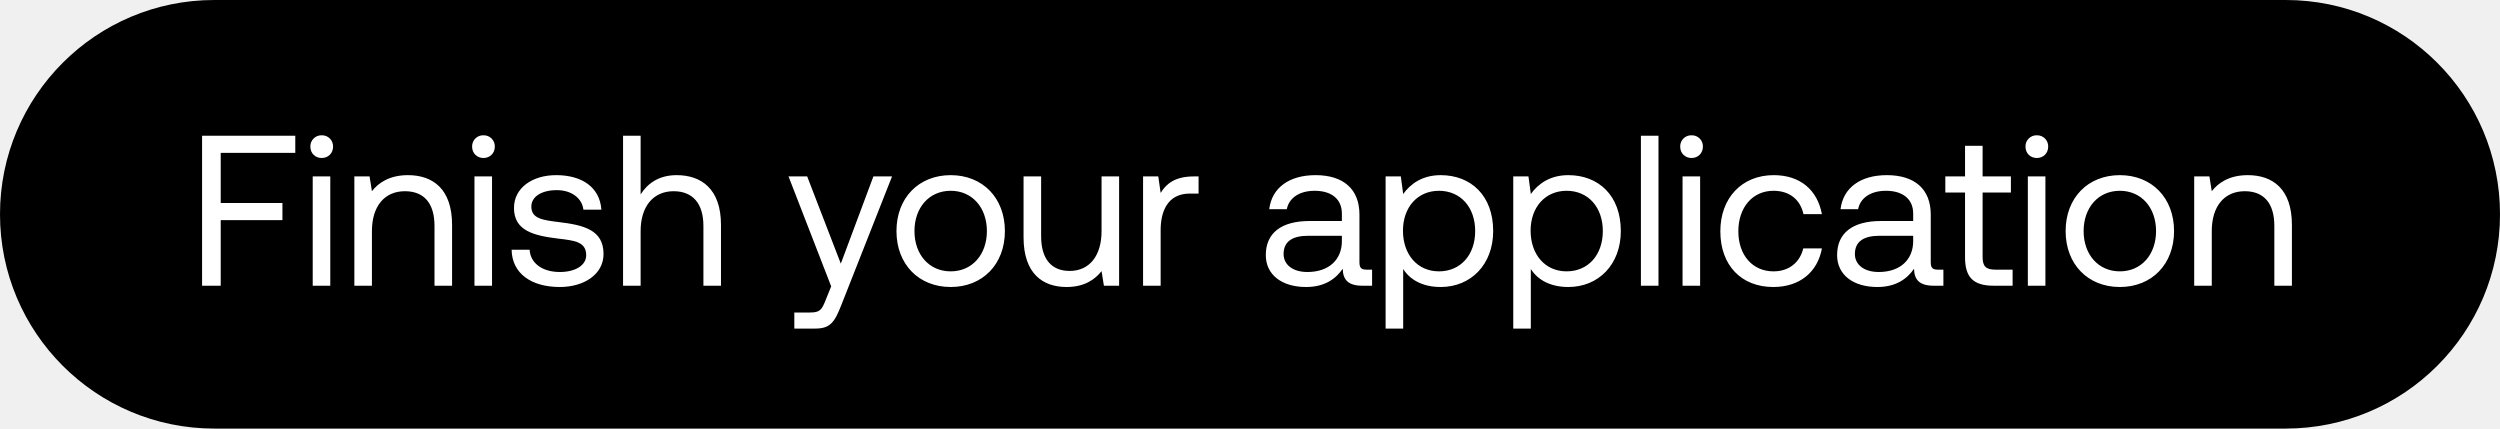
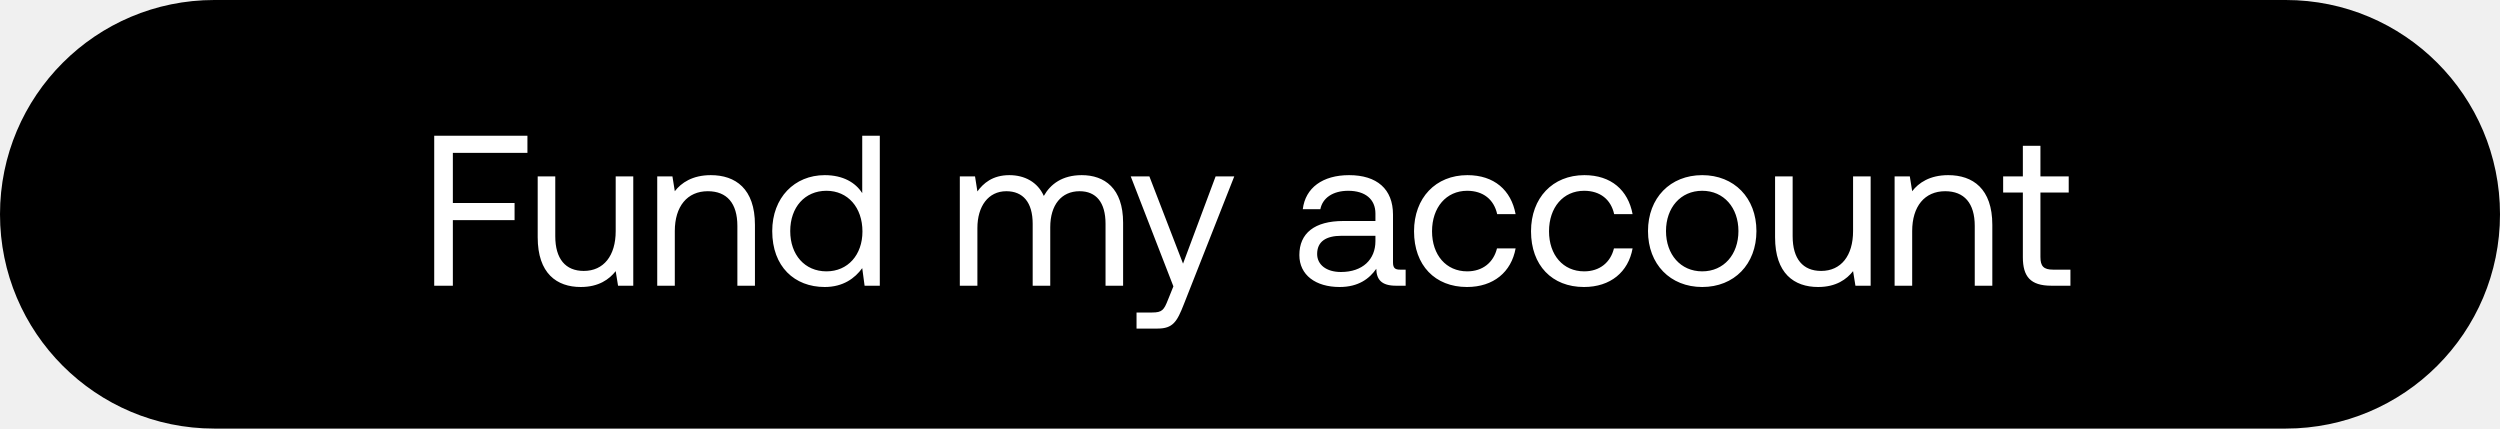
<svg xmlns="http://www.w3.org/2000/svg" width="140" height="24" viewBox="0 0 140 24" fill="none">
  <rect width="140" height="24" rx="12" fill="#000" />
-   <path d="M11.316 16h1.044v-3.672h3.456v-.96H12.36V8.56h4.176V7.6h-5.22V16zm6.7-7.152c.36 0 .636-.264.636-.636a.618.618 0 00-.636-.636.618.618 0 00-.636.636c0 .372.276.636.636.636zM17.512 16h.984V9.88h-.984V16zm5.332-6.192c-1.032 0-1.656.432-2.016.9l-.132-.828h-.852V16h.984v-3.06c0-1.38.696-2.232 1.848-2.232 1.068 0 1.656.672 1.656 1.944V16h.984v-3.408c0-2.028-1.092-2.784-2.472-2.784zm4.23-.96c.36 0 .636-.264.636-.636a.618.618 0 00-.636-.636.618.618 0 00-.636.636c0 .372.276.636.636.636zM26.57 16h.984V9.88h-.984V16zm2.08-2.016c.024 1.344 1.117 2.088 2.7 2.088 1.356 0 2.448-.708 2.448-1.848 0-1.356-1.116-1.62-2.508-1.788-.887-.108-1.535-.192-1.535-.864 0-.564.576-.924 1.428-.924.84 0 1.416.468 1.487 1.092h1.008c-.095-1.272-1.103-1.92-2.495-1.932-1.38-.012-2.4.72-2.4 1.836 0 1.272 1.091 1.548 2.46 1.716.912.108 1.584.168 1.584.936 0 .564-.612.936-1.476.936-1.02 0-1.656-.528-1.692-1.248H28.65zm9.24-4.176c-1.031 0-1.655.504-2.015 1.08V7.6h-.984V16h.984v-3.06c0-1.38.708-2.232 1.848-2.232 1.056 0 1.668.672 1.668 1.944V16h.984v-3.408c0-2.028-1.116-2.784-2.484-2.784zm8.656 6.228l-.3.744c-.228.576-.324.72-.888.72h-.876v.9h1.176c.864 0 1.092-.384 1.476-1.368l2.82-7.152H48.91l-1.824 4.884-1.884-4.884h-1.044l2.388 6.156zm6.692.036c1.788 0 3.036-1.272 3.036-3.132s-1.248-3.132-3.036-3.132-3.036 1.272-3.036 3.132 1.248 3.132 3.036 3.132zm0-.876c-1.212 0-2.028-.948-2.028-2.256 0-1.308.816-2.256 2.028-2.256 1.212 0 2.028.948 2.028 2.256 0 1.308-.816 2.256-2.028 2.256zm8.449-2.256c0 1.38-.672 2.232-1.788 2.232-1.02 0-1.596-.672-1.596-1.944V9.88h-.984v3.408c0 2.028 1.067 2.784 2.411 2.784 1.009 0 1.597-.432 1.957-.888l.132.816h.851V9.88h-.983v3.06zm5.157-3.06c-1.092 0-1.56.456-1.848.924l-.132-.924h-.852V16h.984v-3.12c0-.972.348-2.04 1.632-2.04h.492v-.96h-.276zm9.681 5.22c-.276 0-.396-.084-.396-.408v-2.676c0-1.428-.9-2.208-2.46-2.208-1.476 0-2.448.708-2.592 1.908h.984c.12-.624.696-1.032 1.56-1.032.96 0 1.524.48 1.524 1.272v.42h-1.8c-1.608 0-2.46.684-2.46 1.908 0 1.116.912 1.788 2.256 1.788 1.056 0 1.668-.468 2.052-1.02.012.6.288.948 1.104.948h.54v-.9h-.312zm-1.38-1.596c0 1.02-.708 1.728-1.932 1.728-.816 0-1.332-.408-1.332-1.008 0-.696.492-1.02 1.368-1.02h1.896v.3zm5.533-3.696c-1.032 0-1.692.492-2.1 1.056l-.132-.984h-.852v8.52h.984v-3.336c.372.588 1.068 1.008 2.1 1.008 1.692 0 2.94-1.26 2.94-3.132 0-1.992-1.248-3.132-2.94-3.132zm-.096 5.388c-1.2 0-2.016-.936-2.016-2.28 0-1.308.816-2.232 2.016-2.232 1.212 0 2.028.924 2.028 2.256 0 1.332-.816 2.256-2.028 2.256zm7.244-5.388c-1.032 0-1.692.492-2.1 1.056l-.132-.984h-.852v8.52h.984v-3.336c.372.588 1.068 1.008 2.1 1.008 1.692 0 2.94-1.26 2.94-3.132 0-1.992-1.248-3.132-2.94-3.132zm-.096 5.388c-1.2 0-2.016-.936-2.016-2.28 0-1.308.816-2.232 2.016-2.232 1.212 0 2.028.924 2.028 2.256 0 1.332-.816 2.256-2.028 2.256zm4.16.804h.985V7.6h-.984V16zm2.837-7.152c.36 0 .636-.264.636-.636a.618.618 0 00-.636-.636.618.618 0 00-.636.636c0 .372.276.636.636.636zM94.223 16h.984V9.88h-.984V16zm5.08.072c1.488 0 2.484-.84 2.724-2.16h-1.044c-.192.78-.792 1.284-1.668 1.284-1.176 0-1.968-.912-1.968-2.244 0-1.332.792-2.268 1.968-2.268.9 0 1.5.492 1.68 1.308h1.032c-.252-1.344-1.2-2.184-2.7-2.184-1.776 0-2.988 1.272-2.988 3.144 0 1.908 1.176 3.12 2.964 3.12zm9.215-.972c-.276 0-.396-.084-.396-.408v-2.676c0-1.428-.9-2.208-2.46-2.208-1.476 0-2.448.708-2.592 1.908h.984c.12-.624.696-1.032 1.56-1.032.96 0 1.524.48 1.524 1.272v.42h-1.8c-1.608 0-2.46.684-2.46 1.908 0 1.116.912 1.788 2.256 1.788 1.056 0 1.668-.468 2.052-1.02.012.6.288.948 1.104.948h.54v-.9h-.312zm-1.38-1.596c0 1.02-.708 1.728-1.932 1.728-.816 0-1.332-.408-1.332-1.008 0-.696.492-1.02 1.368-1.02h1.896v.3zm2.904.9c0 1.08.42 1.596 1.596 1.596h1.068v-.9h-.972c-.528 0-.708-.192-.708-.708V10.78h1.584v-.9h-1.584V8.164h-.984V9.88h-1.104v.9h1.104v3.624zm4.021-5.556c.36 0 .636-.264.636-.636a.618.618 0 00-.636-.636.618.618 0 00-.636.636c0 .372.276.636.636.636zM113.559 16h.984V9.88h-.984V16zm5.152.072c1.788 0 3.036-1.272 3.036-3.132s-1.248-3.132-3.036-3.132-3.036 1.272-3.036 3.132 1.248 3.132 3.036 3.132zm0-.876c-1.212 0-2.028-.948-2.028-2.256 0-1.308.816-2.256 2.028-2.256 1.212 0 2.028.948 2.028 2.256 0 1.308-.816 2.256-2.028 2.256zm7.164-5.388c-1.032 0-1.656.432-2.016.9l-.132-.828h-.852V16h.984v-3.06c0-1.38.696-2.232 1.848-2.232 1.068 0 1.656.672 1.656 1.944V16h.984v-3.408c0-2.028-1.092-2.784-2.472-2.784z" fill="#fff" />
+   <path d="M24.316 16h1.044v-3.672h3.456v-.96H25.36V8.56h4.176V7.6h-5.22V16zm10.163-3.06c0 1.38-.672 2.232-1.788 2.232-1.02 0-1.596-.672-1.596-1.944V9.88h-.984v3.408c0 2.028 1.068 2.784 2.412 2.784 1.008 0 1.596-.432 1.956-.888l.132.816h.852V9.88h-.984v3.06zm5.326-3.132c-1.032 0-1.656.432-2.016.9l-.132-.828h-.852V16h.984v-3.06c0-1.38.696-2.232 1.848-2.232 1.068 0 1.656.672 1.656 1.944V16h.984v-3.408c0-2.028-1.092-2.784-2.472-2.784zm8.48 1.008c-.372-.588-1.068-1.008-2.1-1.008-1.692 0-2.94 1.26-2.94 3.132 0 1.992 1.248 3.132 2.94 3.132 1.032 0 1.692-.492 2.1-1.056l.132.984h.852V7.6h-.984v3.216zm-2.004 4.38c-1.212 0-2.028-.924-2.028-2.256 0-1.332.816-2.256 2.028-2.256 1.2 0 2.016.936 2.016 2.28 0 1.308-.816 2.232-2.016 2.232zm14.297-5.388c-1.092 0-1.752.504-2.124 1.164-.348-.78-1.08-1.164-1.932-1.164-.948 0-1.464.468-1.788.912l-.132-.84h-.852V16h.984v-3.228c0-1.224.612-2.064 1.62-2.064.936 0 1.476.624 1.476 1.824V16h.984v-3.276c0-1.248.624-2.016 1.644-2.016.924 0 1.452.624 1.452 1.824V16h.984v-3.528c0-1.932-1.044-2.664-2.316-2.664zm5.132 6.228l-.3.744c-.228.576-.324.72-.888.72h-.876v.9h1.176c.864 0 1.092-.384 1.476-1.368l2.82-7.152h-1.044l-1.824 4.884-1.884-4.884h-1.044l2.388 6.156zm12.694-.936c-.276 0-.396-.084-.396-.408v-2.676c0-1.428-.9-2.208-2.46-2.208-1.476 0-2.448.708-2.592 1.908h.984c.12-.624.696-1.032 1.56-1.032.96 0 1.524.48 1.524 1.272v.42h-1.8c-1.608 0-2.46.684-2.46 1.908 0 1.116.912 1.788 2.256 1.788 1.056 0 1.668-.468 2.052-1.02.012.6.288.948 1.104.948h.54v-.9h-.312zm-1.38-1.596c0 1.02-.708 1.728-1.932 1.728-.816 0-1.332-.408-1.332-1.008 0-.696.492-1.02 1.368-1.02h1.896v.3zm5.126 2.568c1.488 0 2.484-.84 2.724-2.16h-1.043c-.193.78-.793 1.284-1.669 1.284-1.175 0-1.968-.912-1.968-2.244 0-1.332.793-2.268 1.968-2.268.9 0 1.5.492 1.68 1.308h1.032c-.251-1.344-1.2-2.184-2.7-2.184-1.776 0-2.988 1.272-2.988 3.144 0 1.908 1.176 3.12 2.964 3.12zm6.551 0c1.488 0 2.484-.84 2.724-2.16h-1.044c-.192.78-.792 1.284-1.668 1.284-1.176 0-1.968-.912-1.968-2.244 0-1.332.792-2.268 1.968-2.268.9 0 1.5.492 1.68 1.308h1.032c-.252-1.344-1.2-2.184-2.7-2.184-1.776 0-2.988 1.272-2.988 3.144 0 1.908 1.176 3.12 2.964 3.12zm6.623 0c1.788 0 3.036-1.272 3.036-3.132s-1.248-3.132-3.036-3.132-3.036 1.272-3.036 3.132 1.248 3.132 3.036 3.132zm0-.876c-1.212 0-2.028-.948-2.028-2.256 0-1.308.816-2.256 2.028-2.256 1.212 0 2.028.948 2.028 2.256 0 1.308-.816 2.256-2.028 2.256zm8.448-2.256c0 1.38-.672 2.232-1.788 2.232-1.02 0-1.596-.672-1.596-1.944V9.88h-.984v3.408c0 2.028 1.068 2.784 2.412 2.784 1.008 0 1.596-.432 1.956-.888l.132.816h.852V9.88h-.984v3.06zm5.326-3.132c-1.032 0-1.656.432-2.016.9l-.132-.828h-.852V16h.984v-3.06c0-1.38.696-2.232 1.848-2.232 1.068 0 1.656.672 1.656 1.944V16h.984v-3.408c0-2.028-1.092-2.784-2.472-2.784zm4.182 4.596c0 1.08.42 1.596 1.596 1.596h1.068v-.9h-.972c-.528 0-.708-.192-.708-.708V10.78h1.584v-.9h-1.584V8.164h-.984V9.88h-1.104v.9h1.104v3.624z" fill="#fff" />
</svg>
